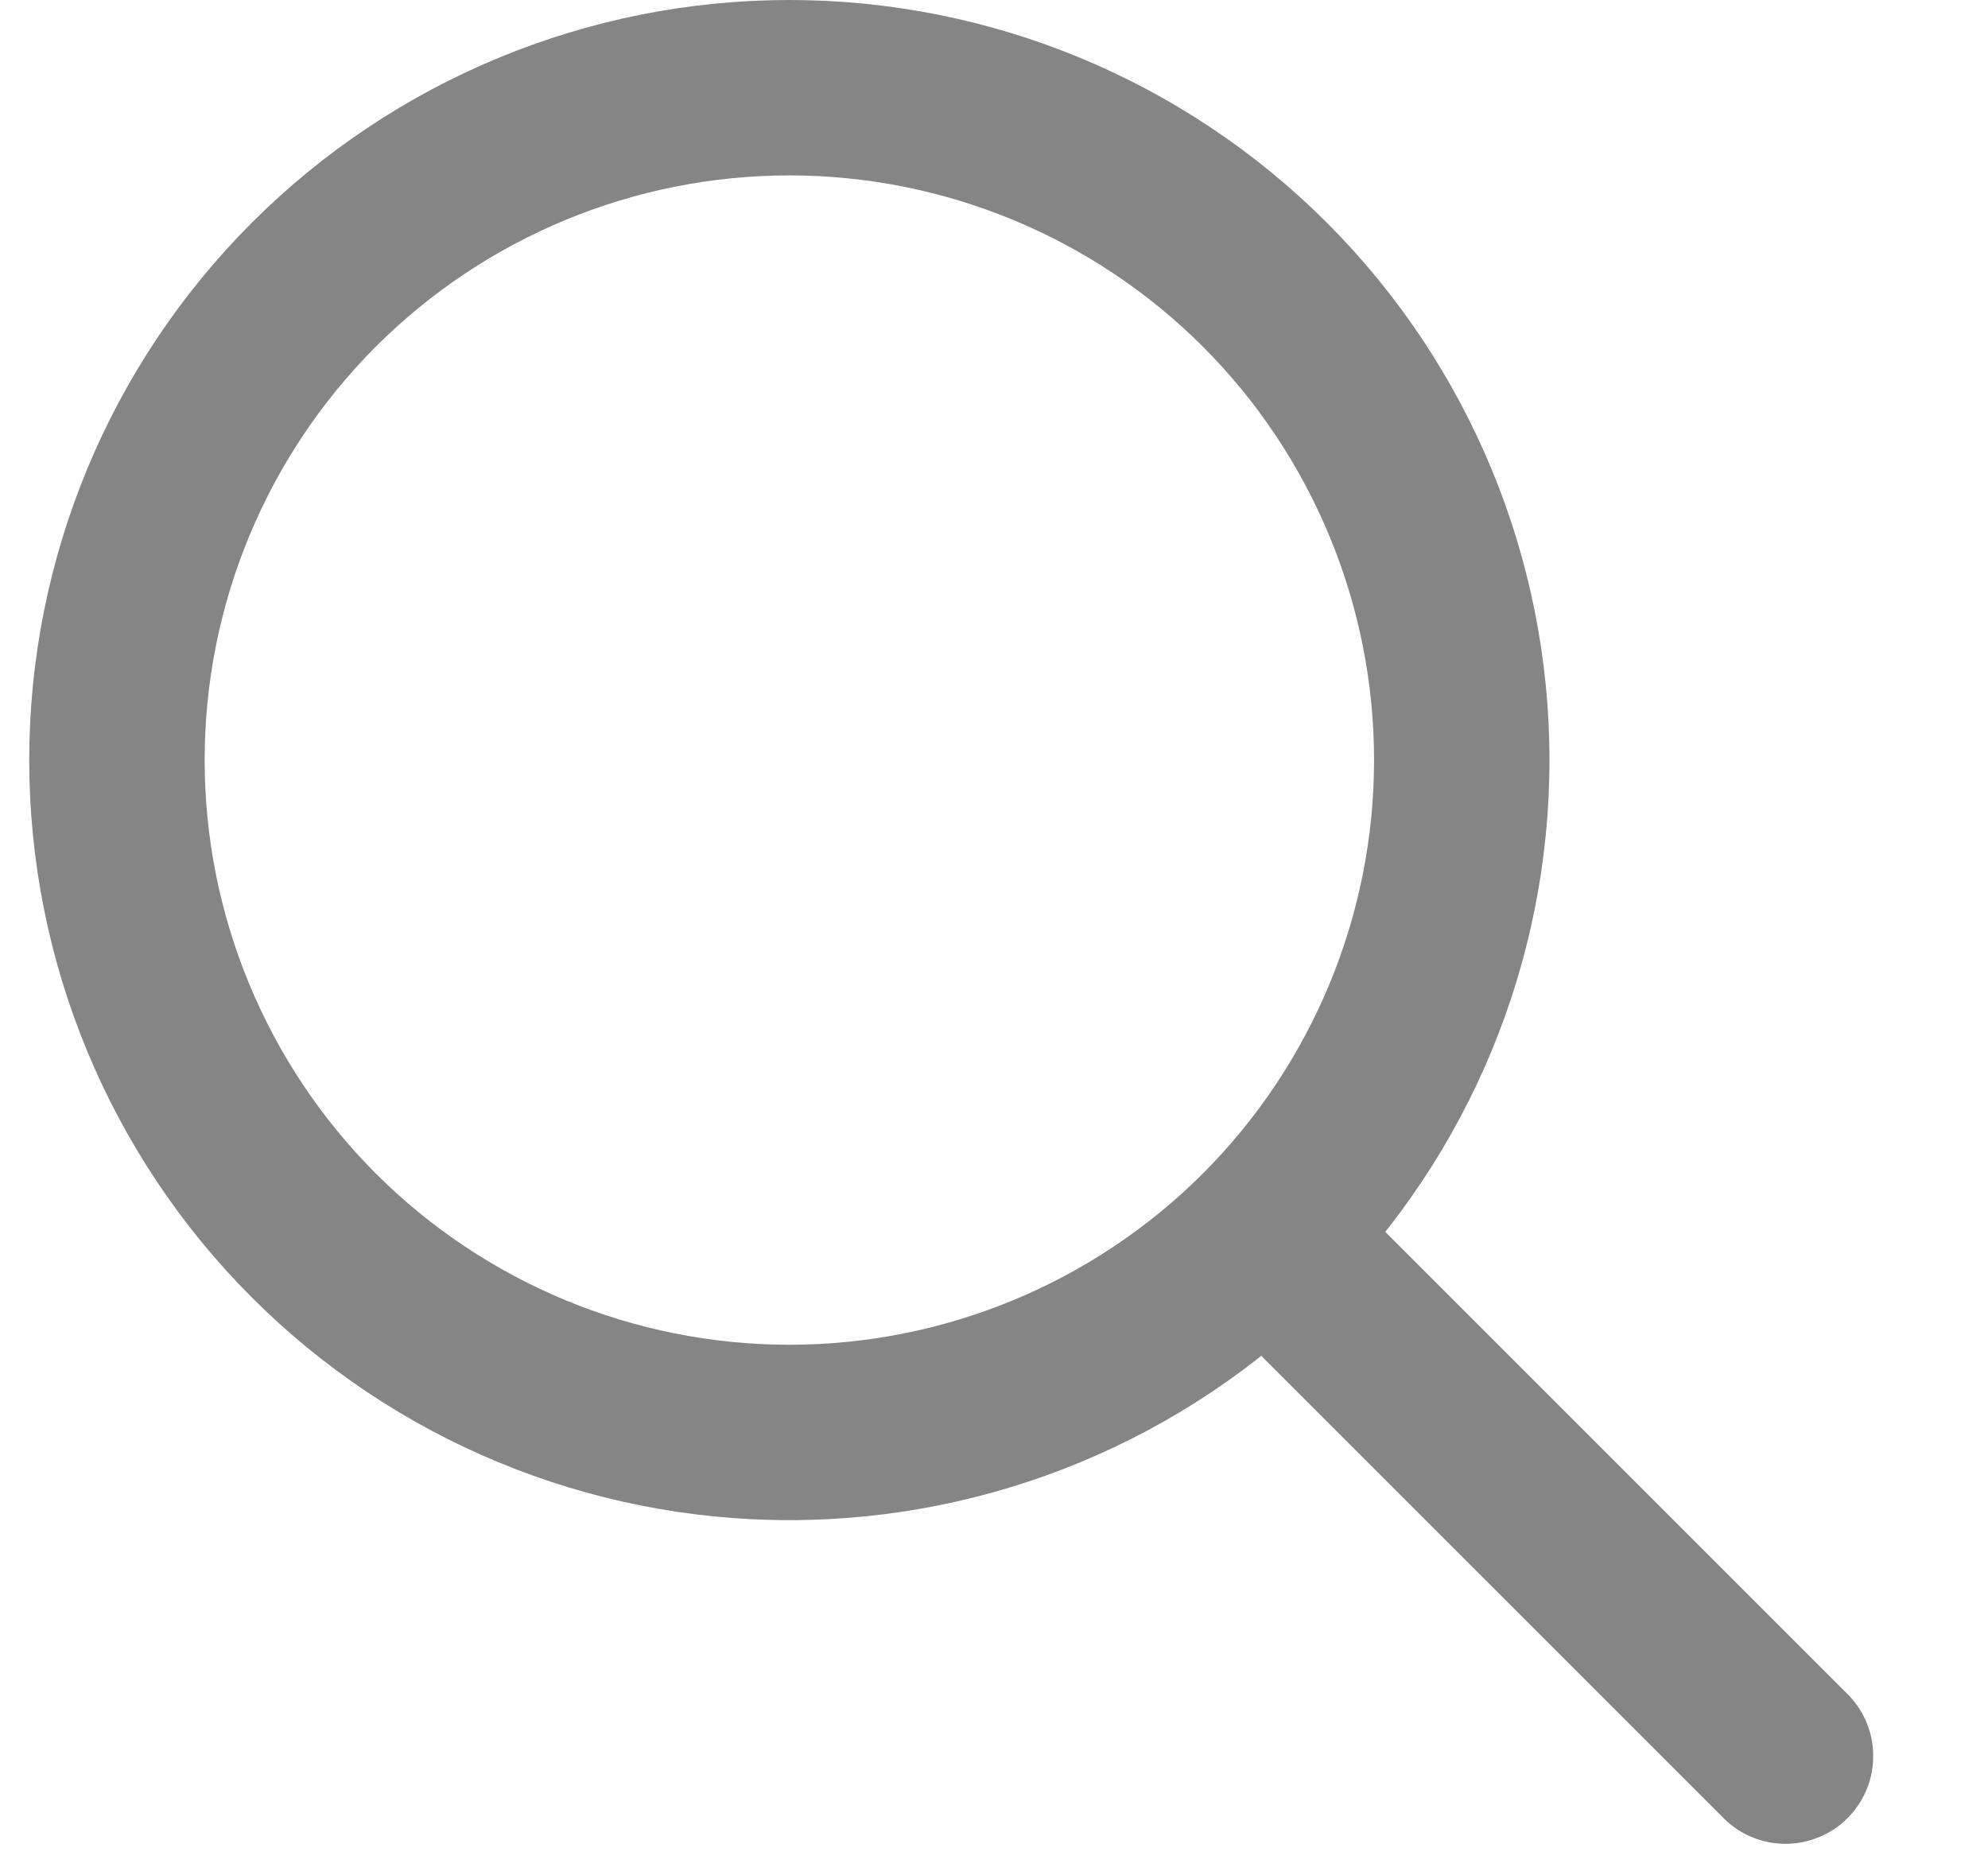
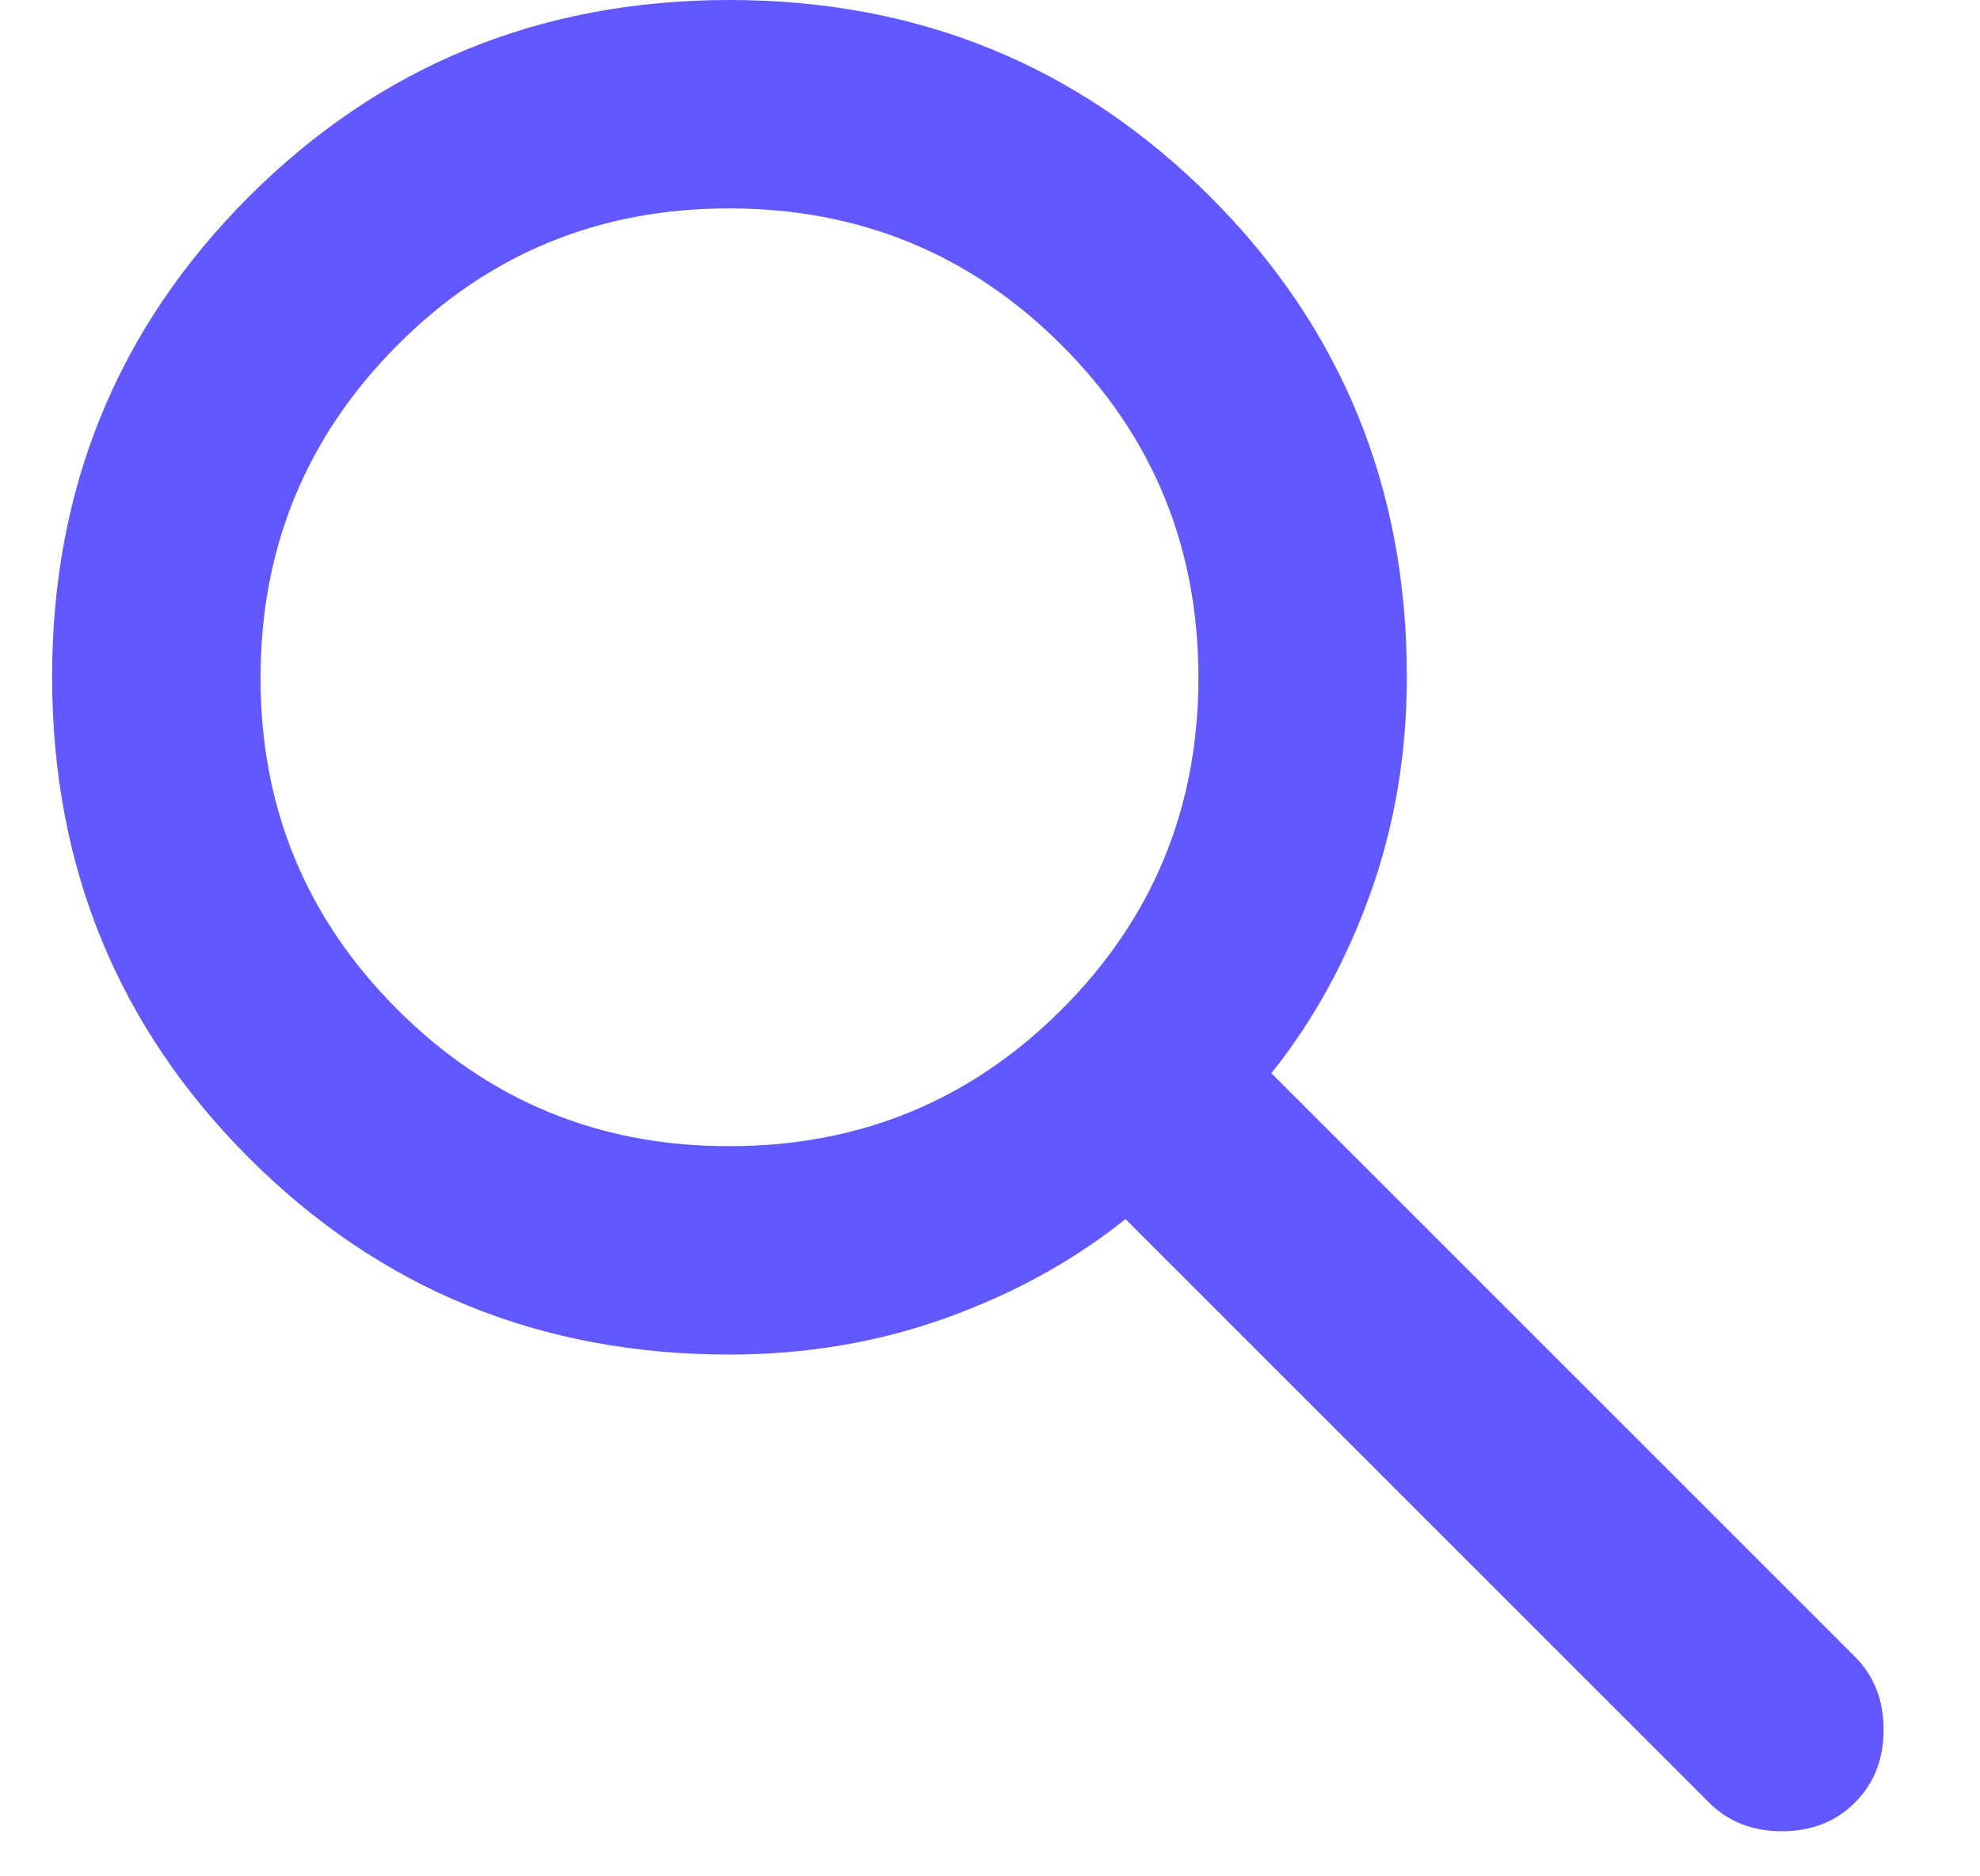
- <svg xmlns="http://www.w3.org/2000/svg" width="17" height="16" viewBox="0 0 17 16" fill="none">
-   <path fill-rule="evenodd" clip-rule="evenodd" d="M6.75 1.5C5.424 1.5 4.152 2.027 3.214 2.964C2.277 3.902 1.75 5.174 1.75 6.5C1.75 7.826 2.277 9.098 3.214 10.036C4.152 10.973 5.424 11.5 6.75 11.5C8.076 11.5 9.348 10.973 10.286 10.036C11.223 9.098 11.75 7.826 11.75 6.5C11.75 5.174 11.223 3.902 10.286 2.964C9.348 2.027 8.076 1.5 6.75 1.5ZM0.25 6.5C0.25 4.776 0.935 3.123 2.154 1.904C3.373 0.685 5.026 0 6.75 0C8.474 0 10.127 0.685 11.346 1.904C12.565 3.123 13.25 4.776 13.25 6.5C13.25 8.224 12.565 9.877 11.346 11.096C10.127 12.315 8.474 13 6.75 13C5.026 13 3.373 12.315 2.154 11.096C0.935 9.877 0.25 8.224 0.25 6.5Z" fill="#858585" />
-   <path fill-rule="evenodd" clip-rule="evenodd" d="M10.72 10.469C10.861 10.329 11.051 10.25 11.25 10.25C11.449 10.25 11.639 10.329 11.78 10.469L15.78 14.469C15.854 14.538 15.913 14.621 15.954 14.713C15.995 14.805 16.017 14.904 16.018 15.005C16.02 15.105 16.002 15.206 15.964 15.299C15.926 15.392 15.87 15.477 15.799 15.548C15.728 15.62 15.643 15.676 15.549 15.713C15.456 15.751 15.356 15.77 15.255 15.768C15.155 15.766 15.055 15.744 14.963 15.703C14.871 15.662 14.789 15.603 14.72 15.529L10.72 11.529C10.579 11.389 10.501 11.198 10.501 10.999C10.501 10.801 10.579 10.61 10.72 10.469Z" fill="#858585" />
+ <svg xmlns="http://www.w3.org/2000/svg" width="19" height="18" viewBox="0 0 19 18" fill="none">
+   <path d="M7 13C5.183 13 3.646 12.371 2.388 11.112C1.13 9.853 0.501 8.316 0.5 6.5C0.499 4.684 1.129 3.147 2.388 1.888C3.647 0.629 5.185 0 7 0C8.815 0 10.353 0.629 11.613 1.888C12.873 3.147 13.502 4.684 13.5 6.5C13.5 7.233 13.383 7.925 13.15 8.575C12.917 9.225 12.6 9.8 12.2 10.3L17.8 15.9C17.983 16.083 18.075 16.317 18.075 16.6C18.075 16.883 17.983 17.117 17.8 17.3C17.617 17.483 17.383 17.575 17.1 17.575C16.817 17.575 16.583 17.483 16.4 17.3L10.8 11.7C10.3 12.1 9.725 12.417 9.075 12.65C8.425 12.883 7.733 13 7 13ZM7 11C8.25 11 9.313 10.563 10.188 9.688C11.063 8.813 11.501 7.751 11.5 6.5C11.499 5.249 11.062 4.187 10.188 3.313C9.314 2.439 8.251 2.001 7 2C5.749 1.999 4.686 2.436 3.813 3.313C2.94 4.19 2.502 5.252 2.5 6.5C2.498 7.748 2.936 8.811 3.813 9.688C4.69 10.565 5.753 11.003 7 11Z" fill="#6158FF" />
</svg>
